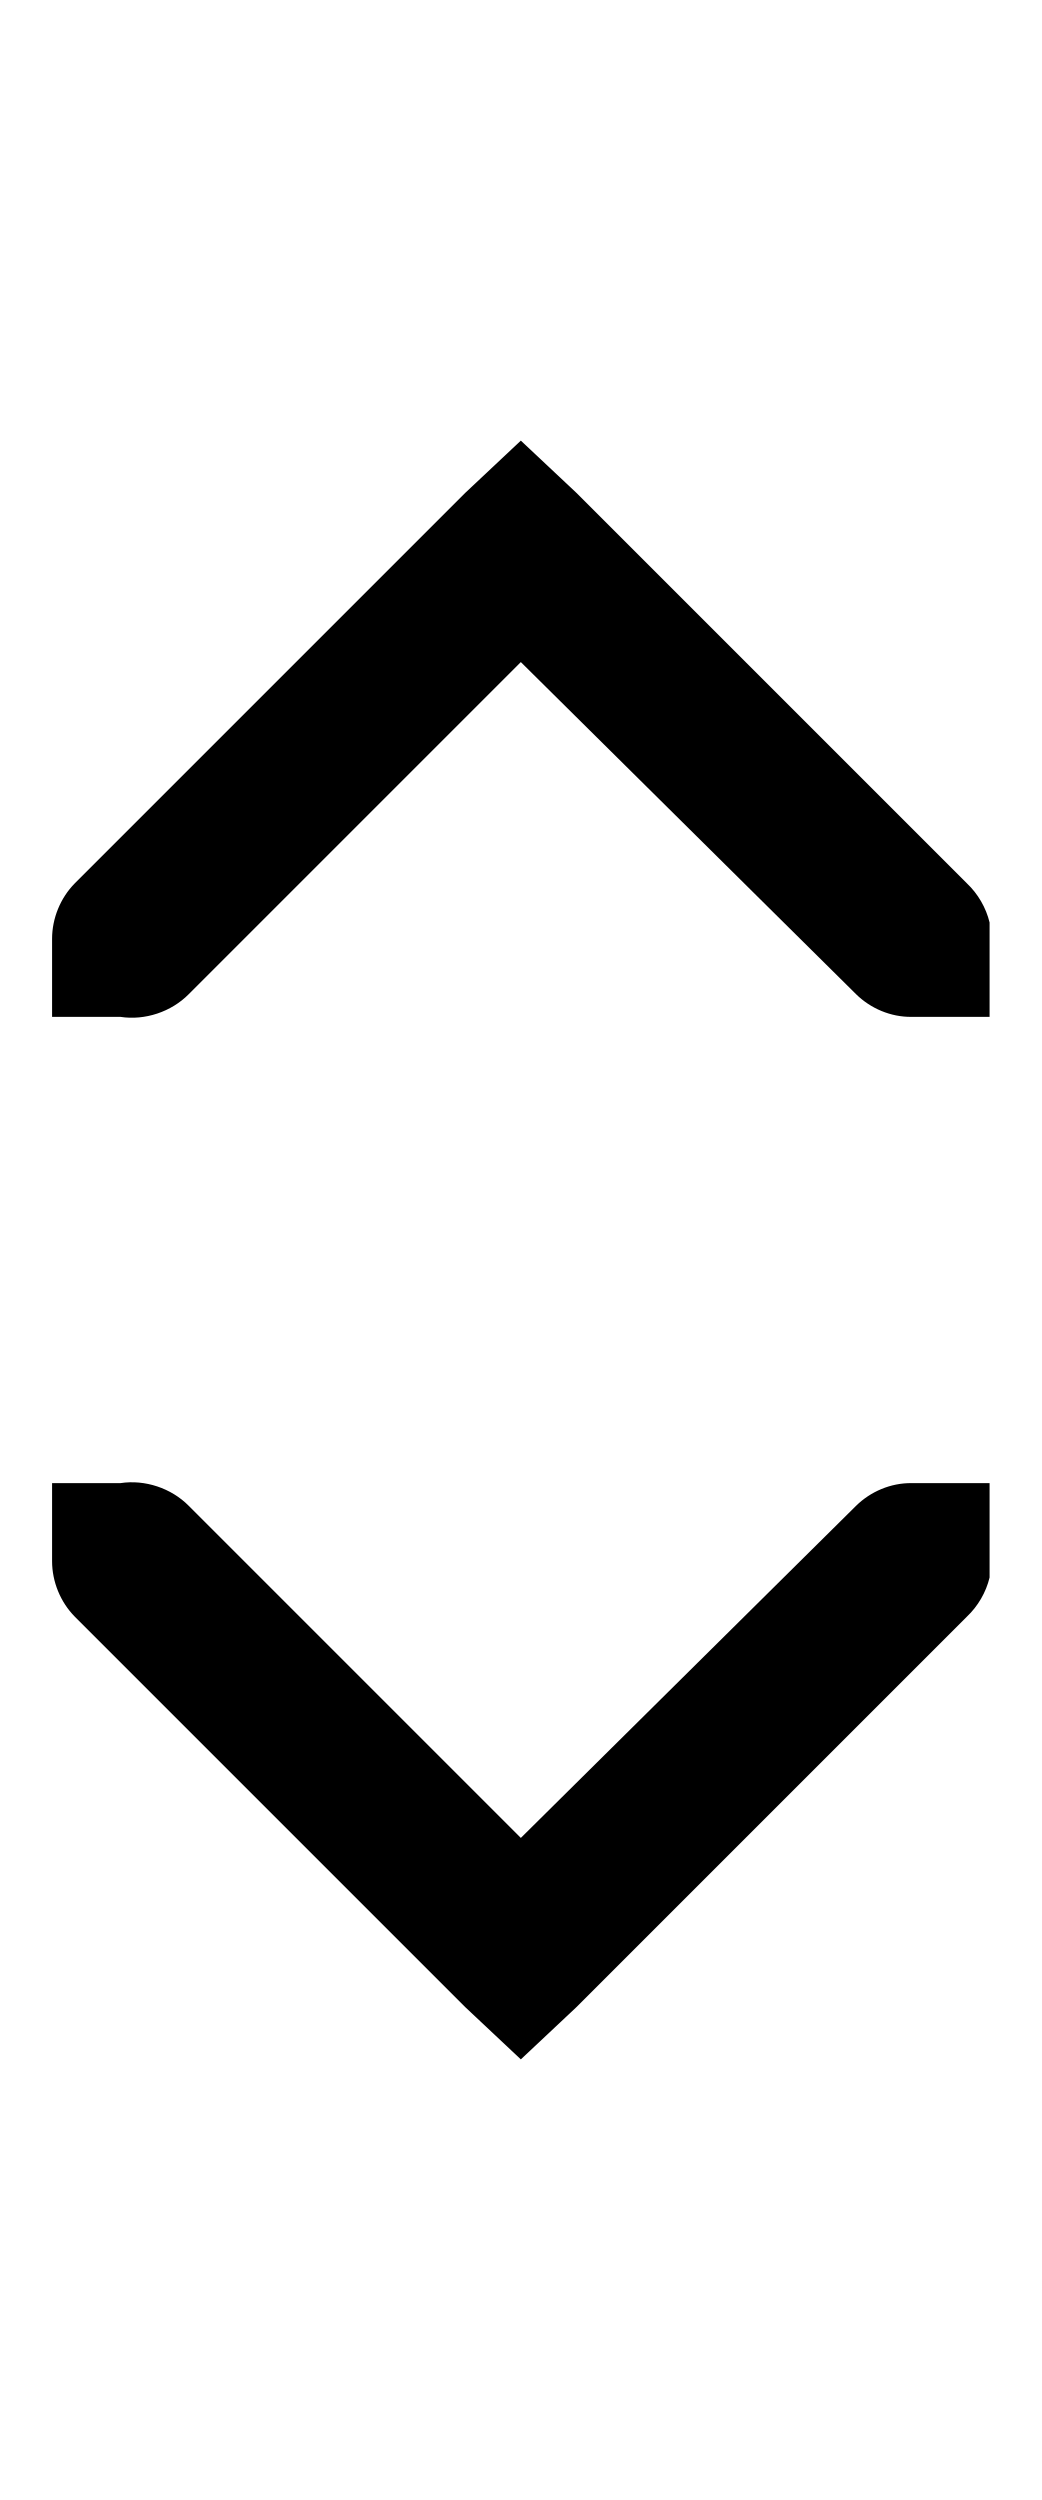
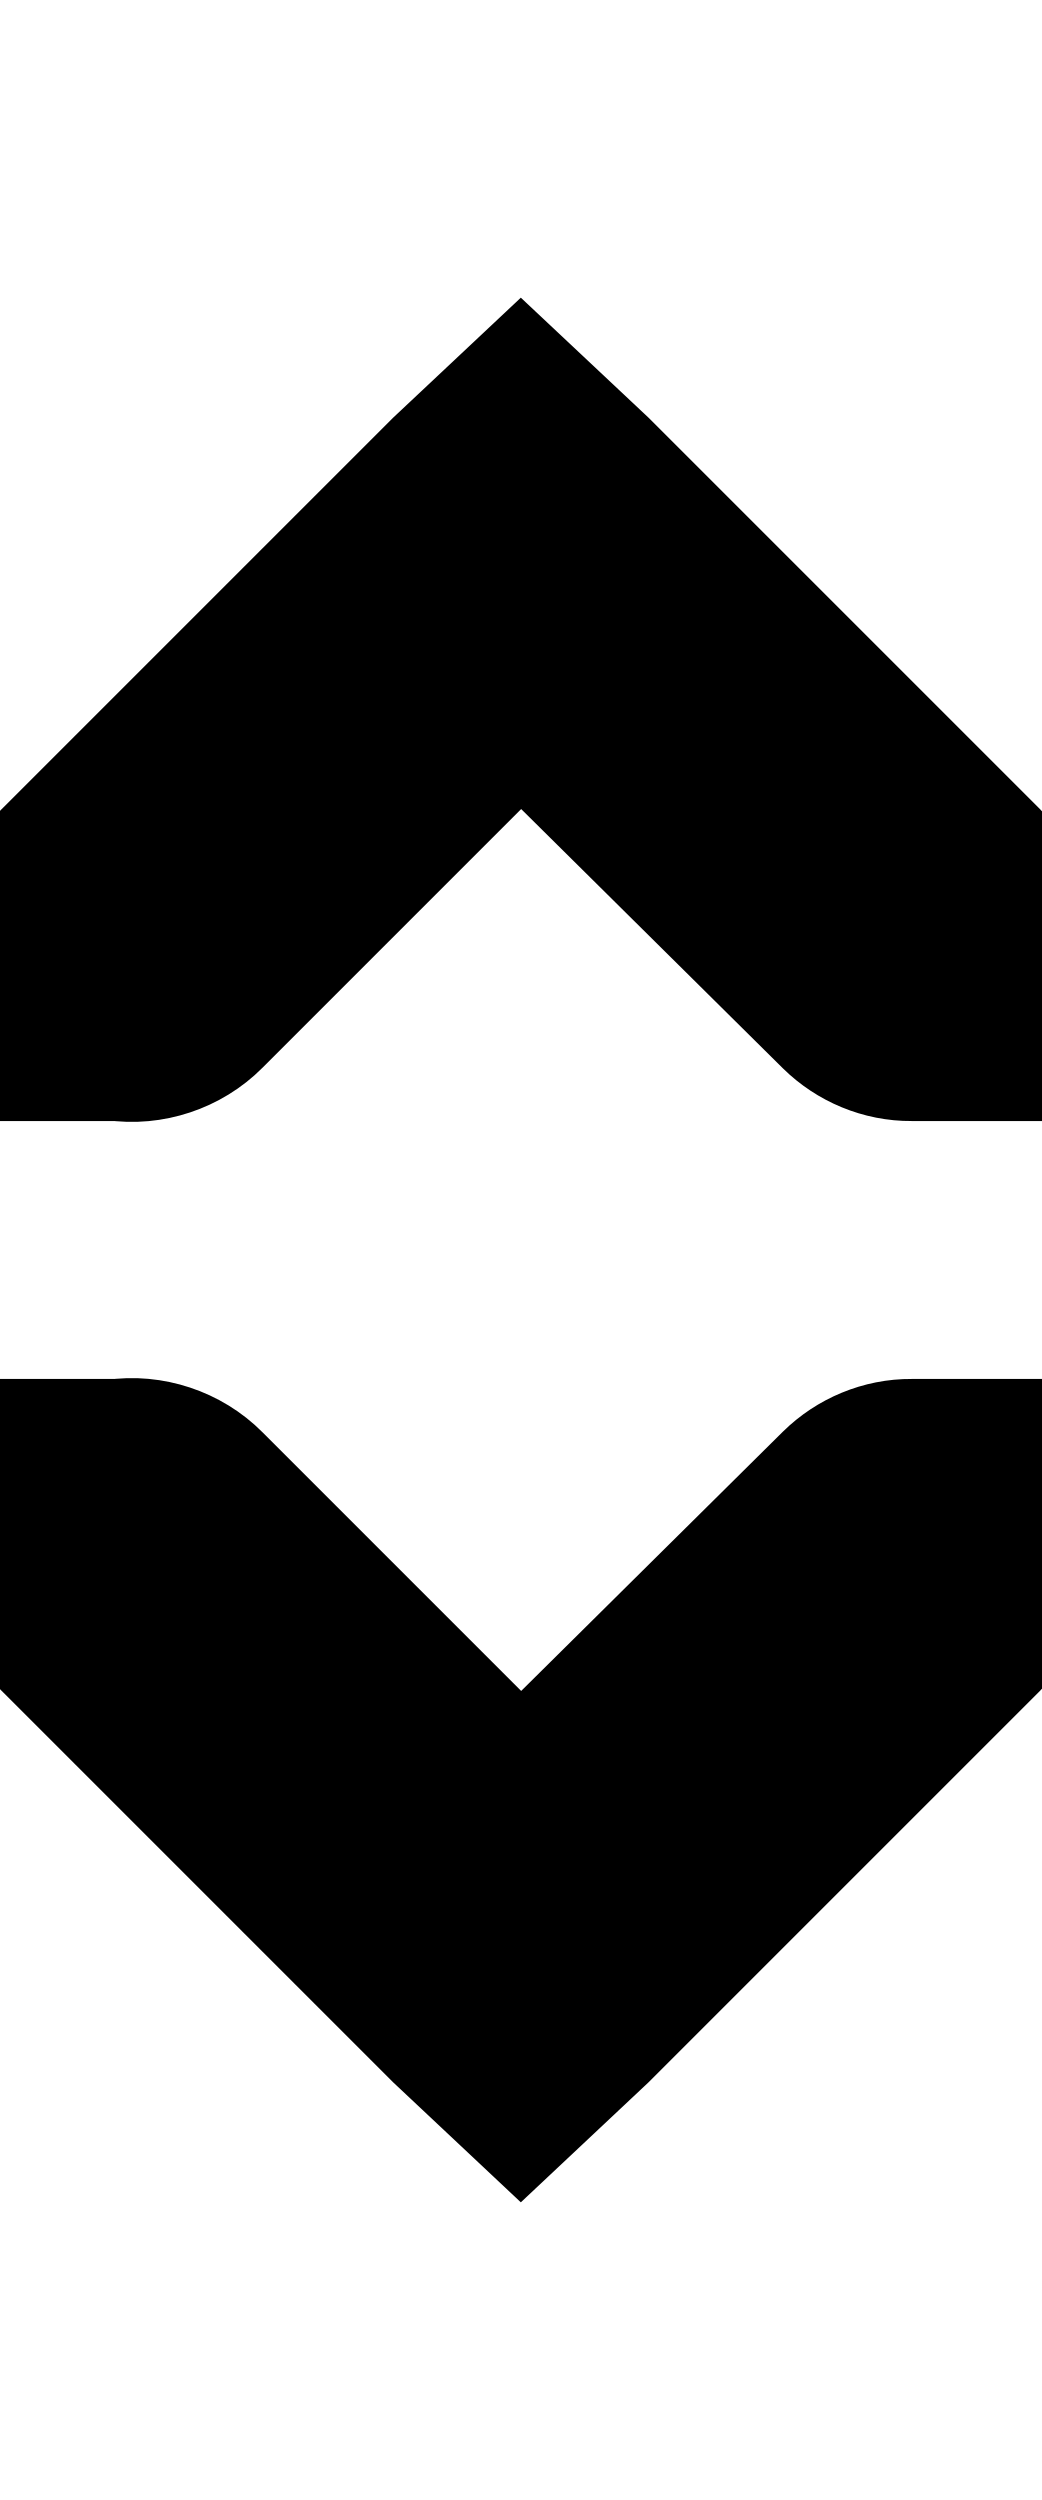
<svg xmlns="http://www.w3.org/2000/svg" id="root" version="1.1" viewBox="0 0 5 12">
-   <path d="m4.75 4.428c-0.017-0.071-0.056-0.138-0.109-0.188l-1.875-1.875-0.266-0.25-0.266 0.25-1.875 1.875c-0.069 0.07-0.109 0.168-0.109 0.266v0.016 0.031 0.328h0.281 0.047c0.118 0.018 0.244-0.024 0.328-0.109l1.594-1.594 1.609 1.594c0.07 0.069 0.167 0.11 0.266 0.109h0.078 0.297v-0.297-0.047-0.031-0.047z" />
-   <path d="m4.75 7.572c-0.017 0.071-0.056 0.138-0.109 0.188l-1.875 1.875-0.266 0.25-0.266-0.25-1.875-1.875c-0.069-0.07-0.109-0.168-0.109-0.266v-0.016-0.031-0.328h0.281 0.047c0.118-0.018 0.244 0.024 0.328 0.109l1.594 1.594 1.609-1.594c0.07-0.069 0.167-0.11 0.266-0.109h0.078 0.297v0.297 0.047 0.031 0.047z" />
+   <path stroke="currentColor" d="m4.75 4.428c-0.017-0.071-0.056-0.138-0.109-0.188l-1.875-1.875-0.266-0.25-0.266 0.25-1.875 1.875c-0.069 0.07-0.109 0.168-0.109 0.266v0.016 0.031 0.328h0.281 0.047c0.118 0.018 0.244-0.024 0.328-0.109l1.594-1.594 1.609 1.594c0.07 0.069 0.167 0.11 0.266 0.109h0.078 0.297v-0.297-0.047-0.031-0.047z" />
+   <path stroke="currentColor" d="m4.75 7.572c-0.017 0.071-0.056 0.138-0.109 0.188l-1.875 1.875-0.266 0.25-0.266-0.25-1.875-1.875c-0.069-0.07-0.109-0.168-0.109-0.266v-0.016-0.031-0.328h0.281 0.047c0.118-0.018 0.244 0.024 0.328 0.109l1.594 1.594 1.609-1.594c0.07-0.069 0.167-0.11 0.266-0.109h0.078 0.297v0.297 0.047 0.031 0.047z" />
</svg>
